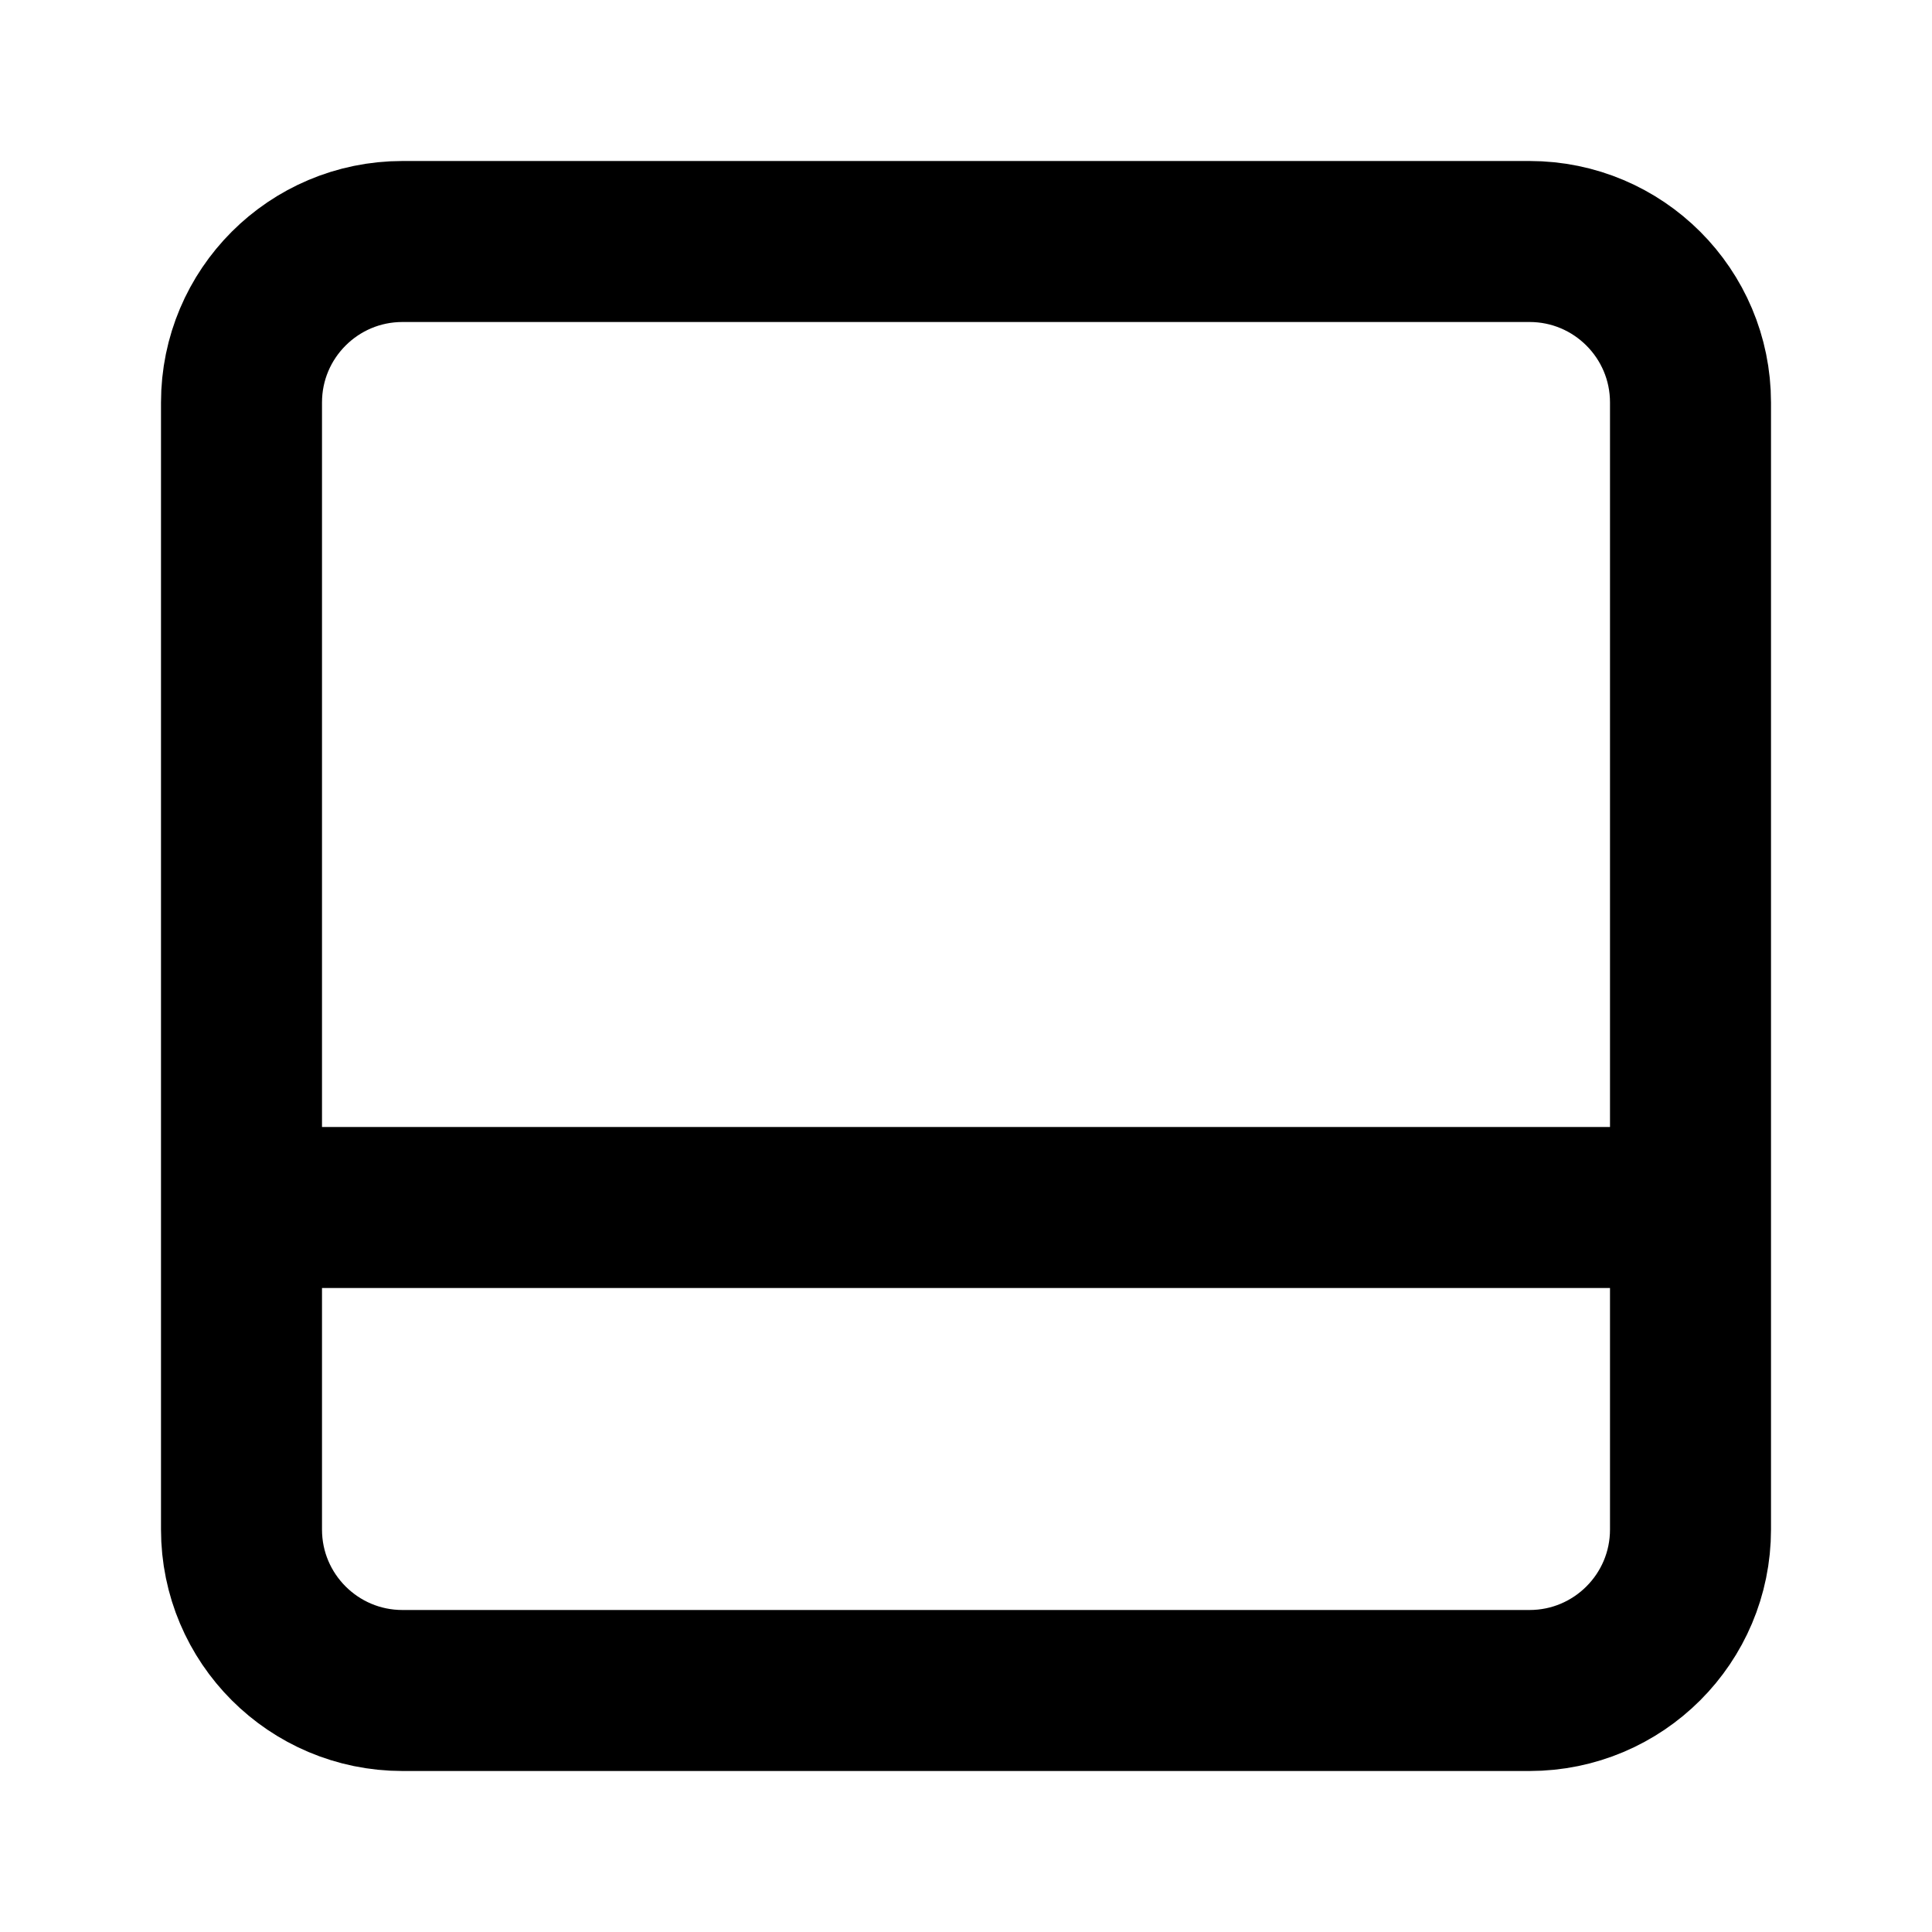
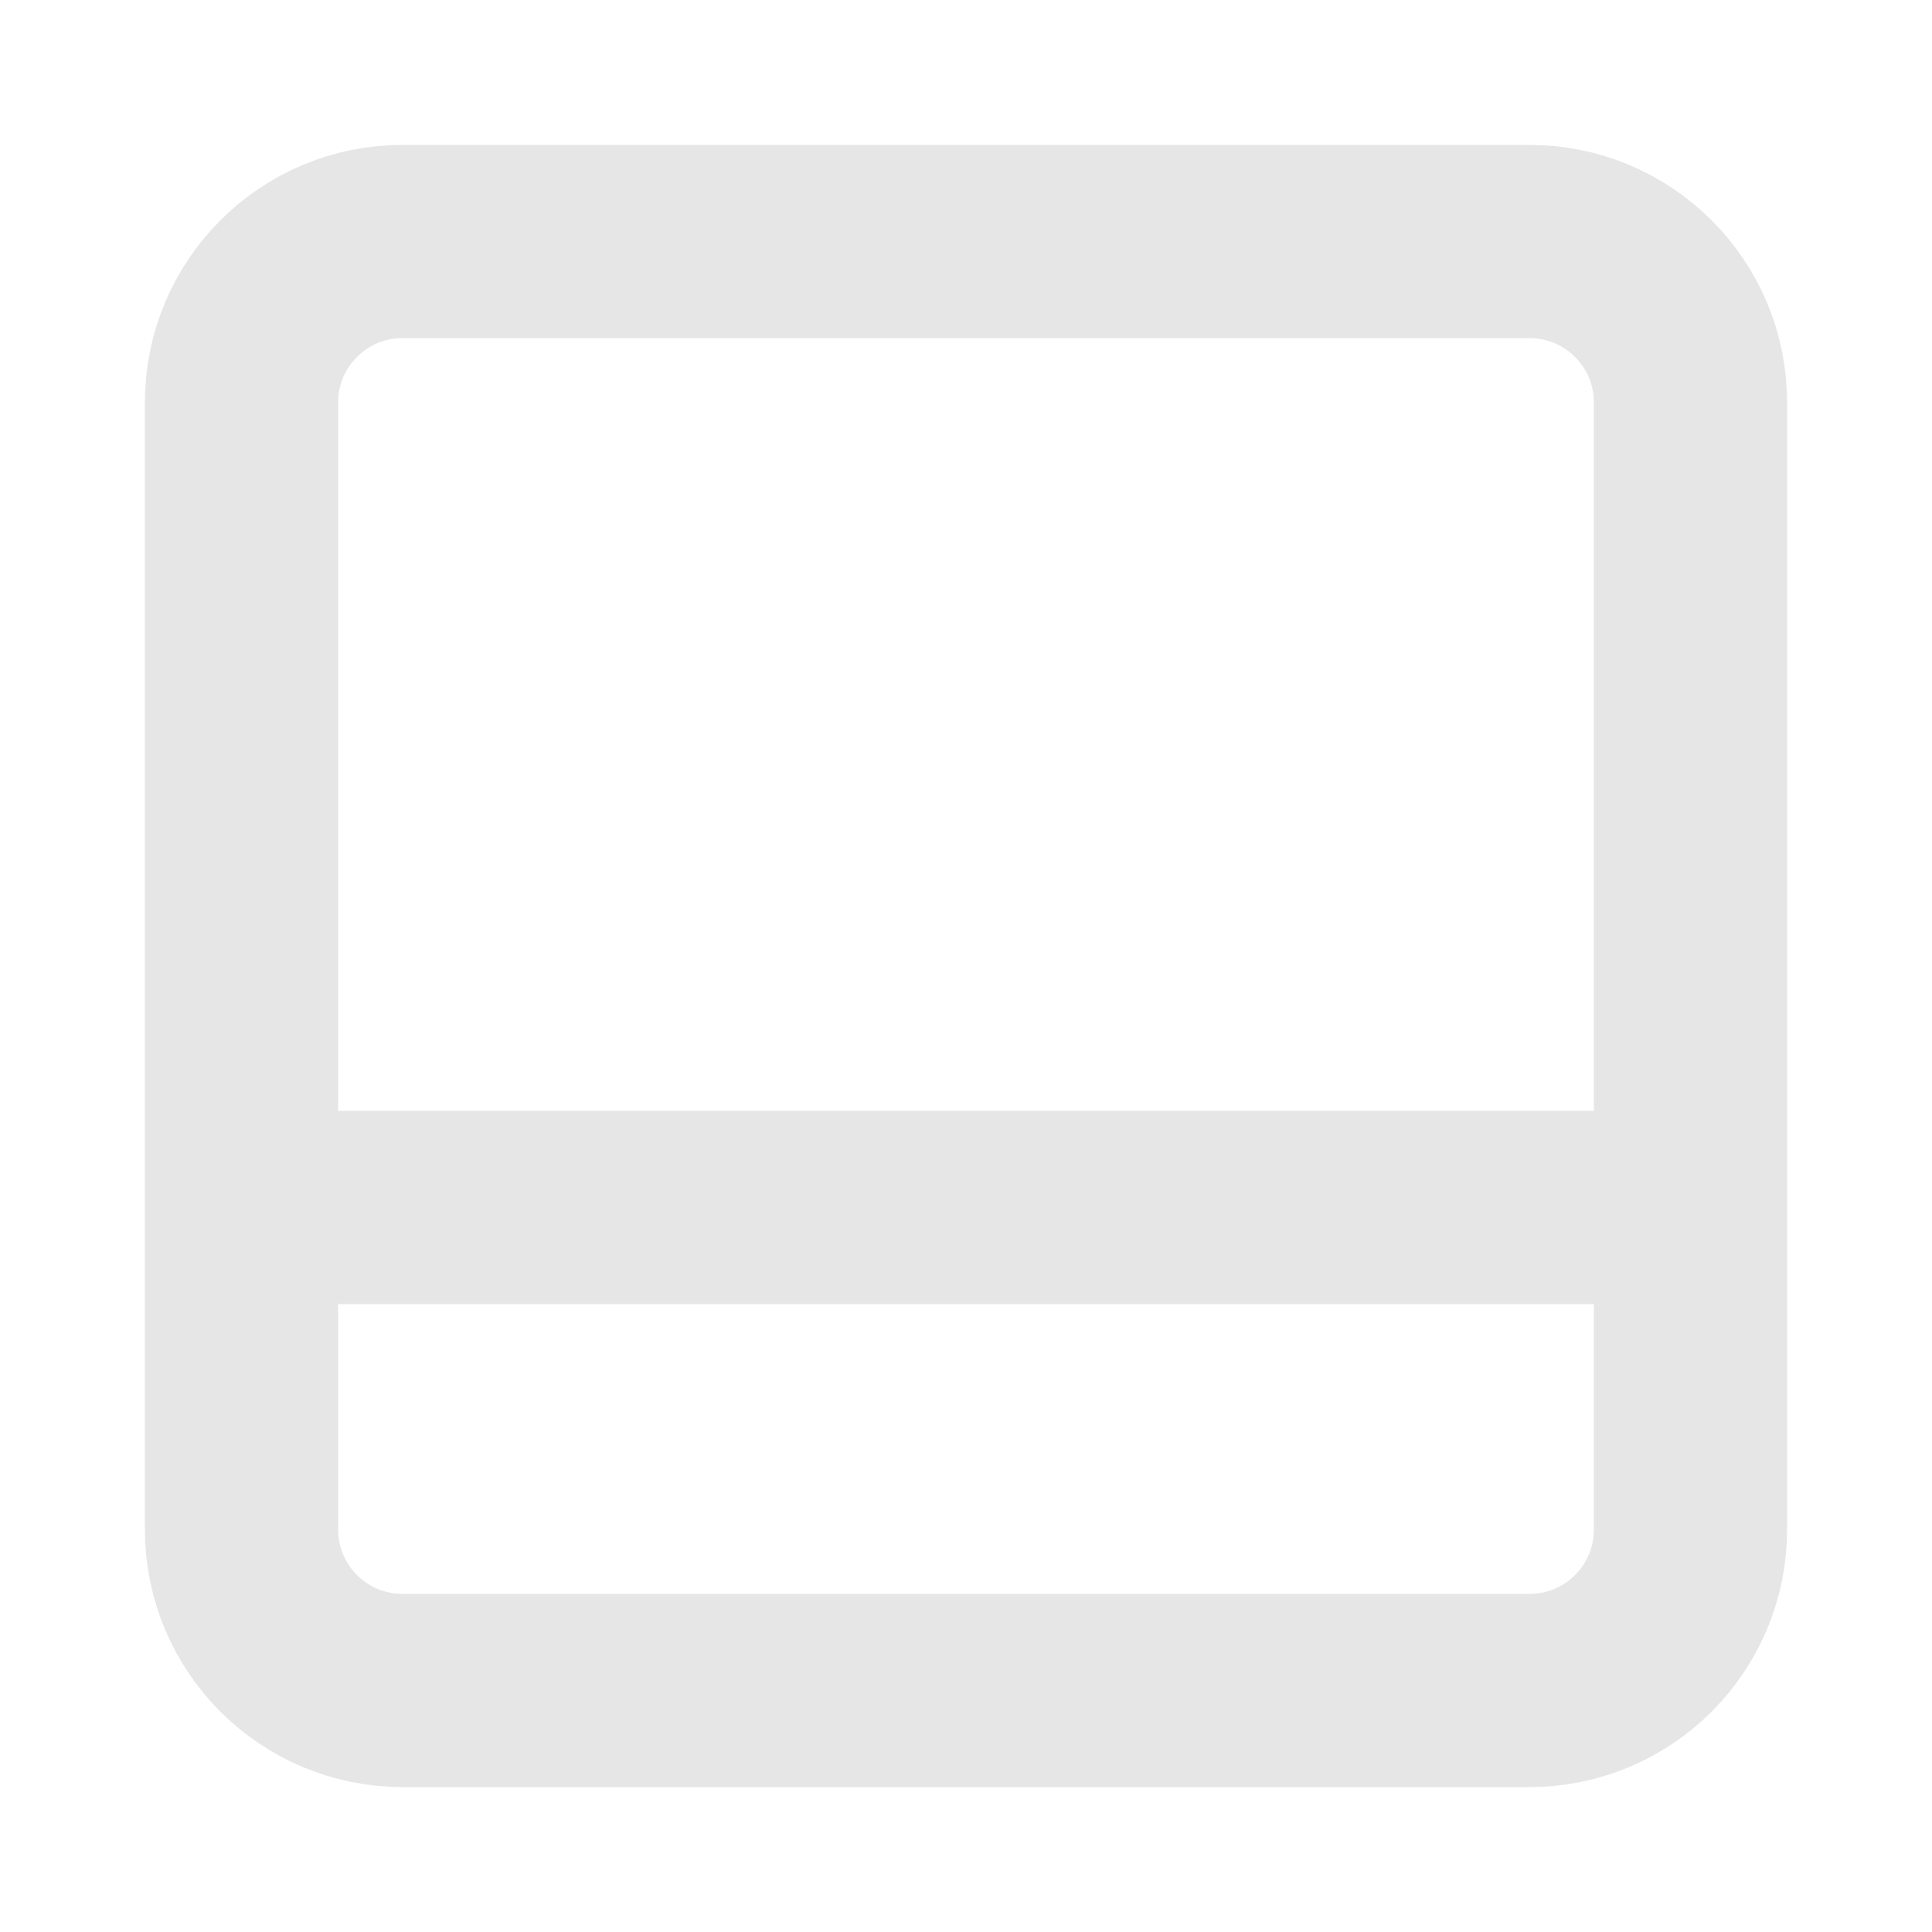
- <svg xmlns="http://www.w3.org/2000/svg" height="800px" viewBox="0 0 24 24" width="800px">
-   <g id="Complete">
-     <g id="sidebar-bottom">
-       <g>
-         <rect data-name="Square" fill="none" height="18" id="Square-2" rx="2" ry="2" stroke="#000000" stroke-miterlimit="10" stroke-width="2" width="18" x="3" y="3" />
-         <line fill="none" stroke="#000000" stroke-miterlimit="10" stroke-width="2" x1="21" x2="3" y1="15" y2="15" />
+ <svg xmlns="http://www.w3.org/2000/svg" height="800px" viewBox="0 0 24 24" width="800px" version="1.1" id="svg11">
+   <defs id="defs15" />
+   <g id="Complete" style="stroke:#e6e6e6;stroke-opacity:1;stroke-width:2.4;stroke-miterlimit:4;stroke-dasharray:none">
+     <g id="sidebar-bottom" style="stroke:#e6e6e6;stroke-opacity:1;stroke-width:2.4;stroke-miterlimit:4;stroke-dasharray:none">
+       <g id="g7" style="stroke:#e6e6e6;stroke-opacity:1;stroke-width:2.4;stroke-miterlimit:4;stroke-dasharray:none">
+         <rect data-name="Square" fill="none" height="18" id="Square-2" rx="2" ry="2" stroke="#000000" stroke-miterlimit="10" stroke-width="2" width="18" x="3" y="3" style="stroke:#e6e6e6;stroke-opacity:1;stroke-width:2.4;stroke-miterlimit:4;stroke-dasharray:none" />
+         <line fill="none" stroke="#000000" stroke-miterlimit="10" stroke-width="2" x1="21" x2="3" y1="15" y2="15" id="line5" style="stroke:#e6e6e6;stroke-opacity:1;stroke-width:2.4;stroke-miterlimit:4;stroke-dasharray:none" />
      </g>
    </g>
  </g>
</svg>
